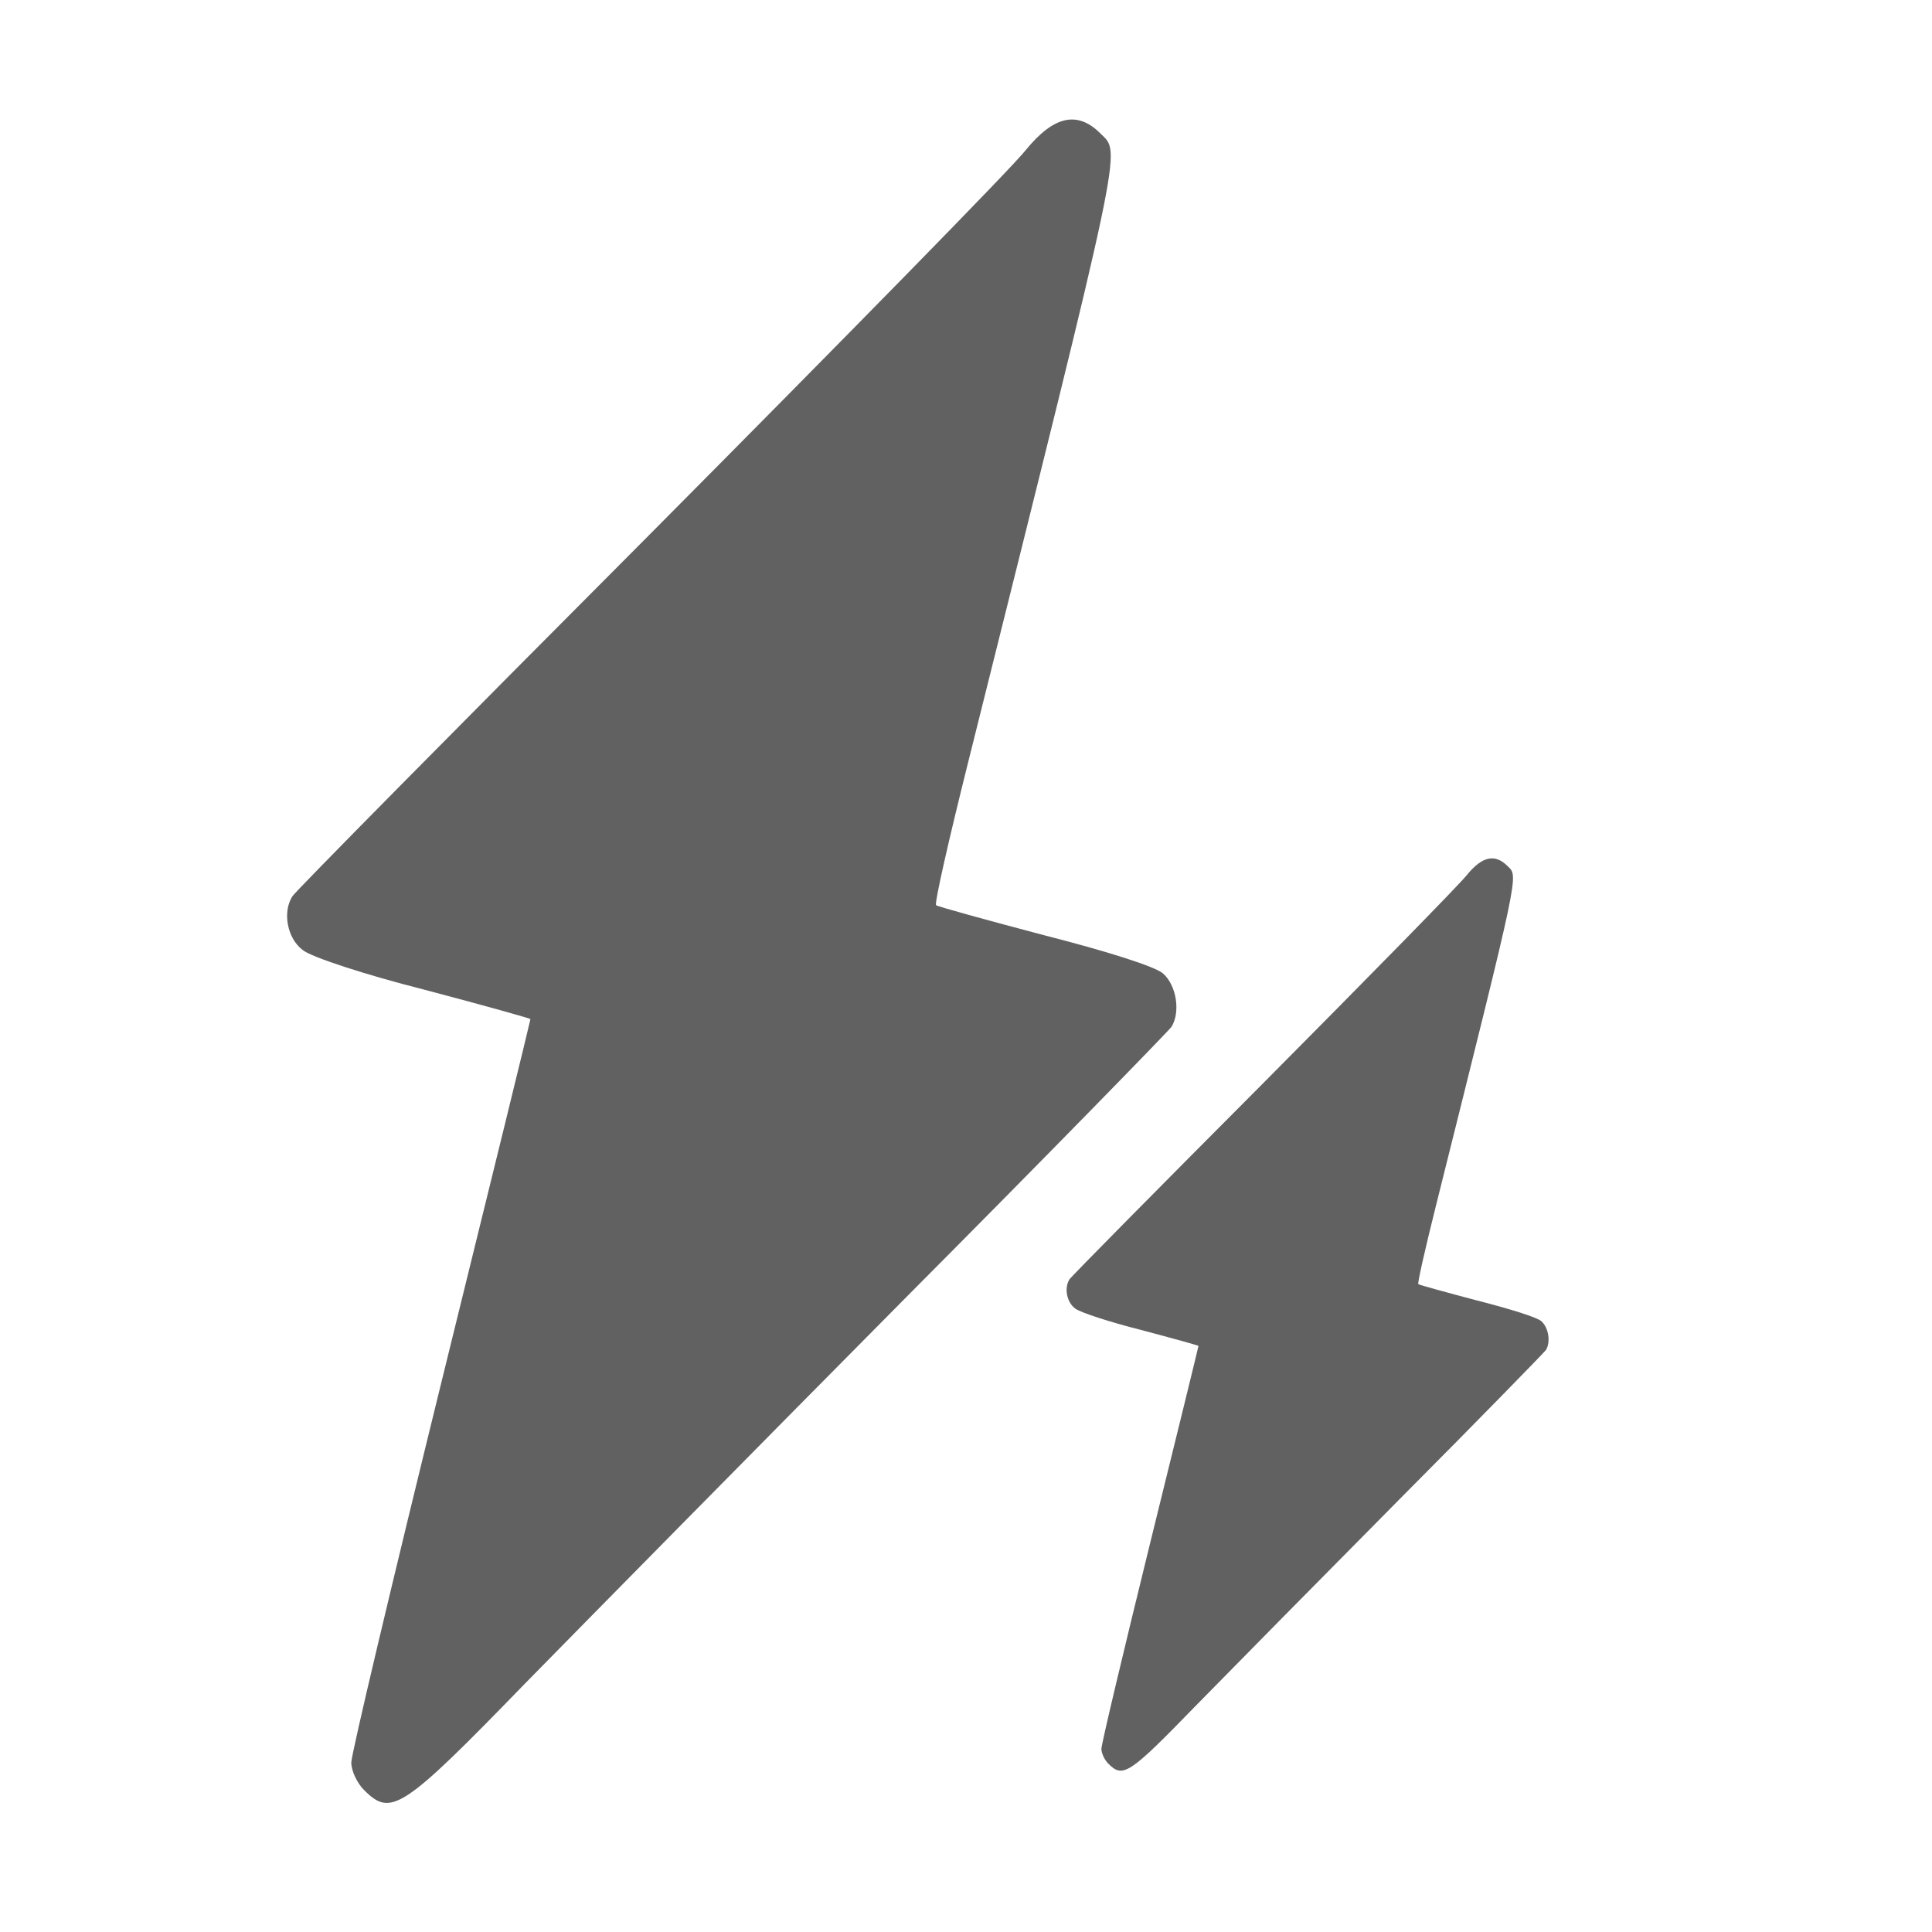
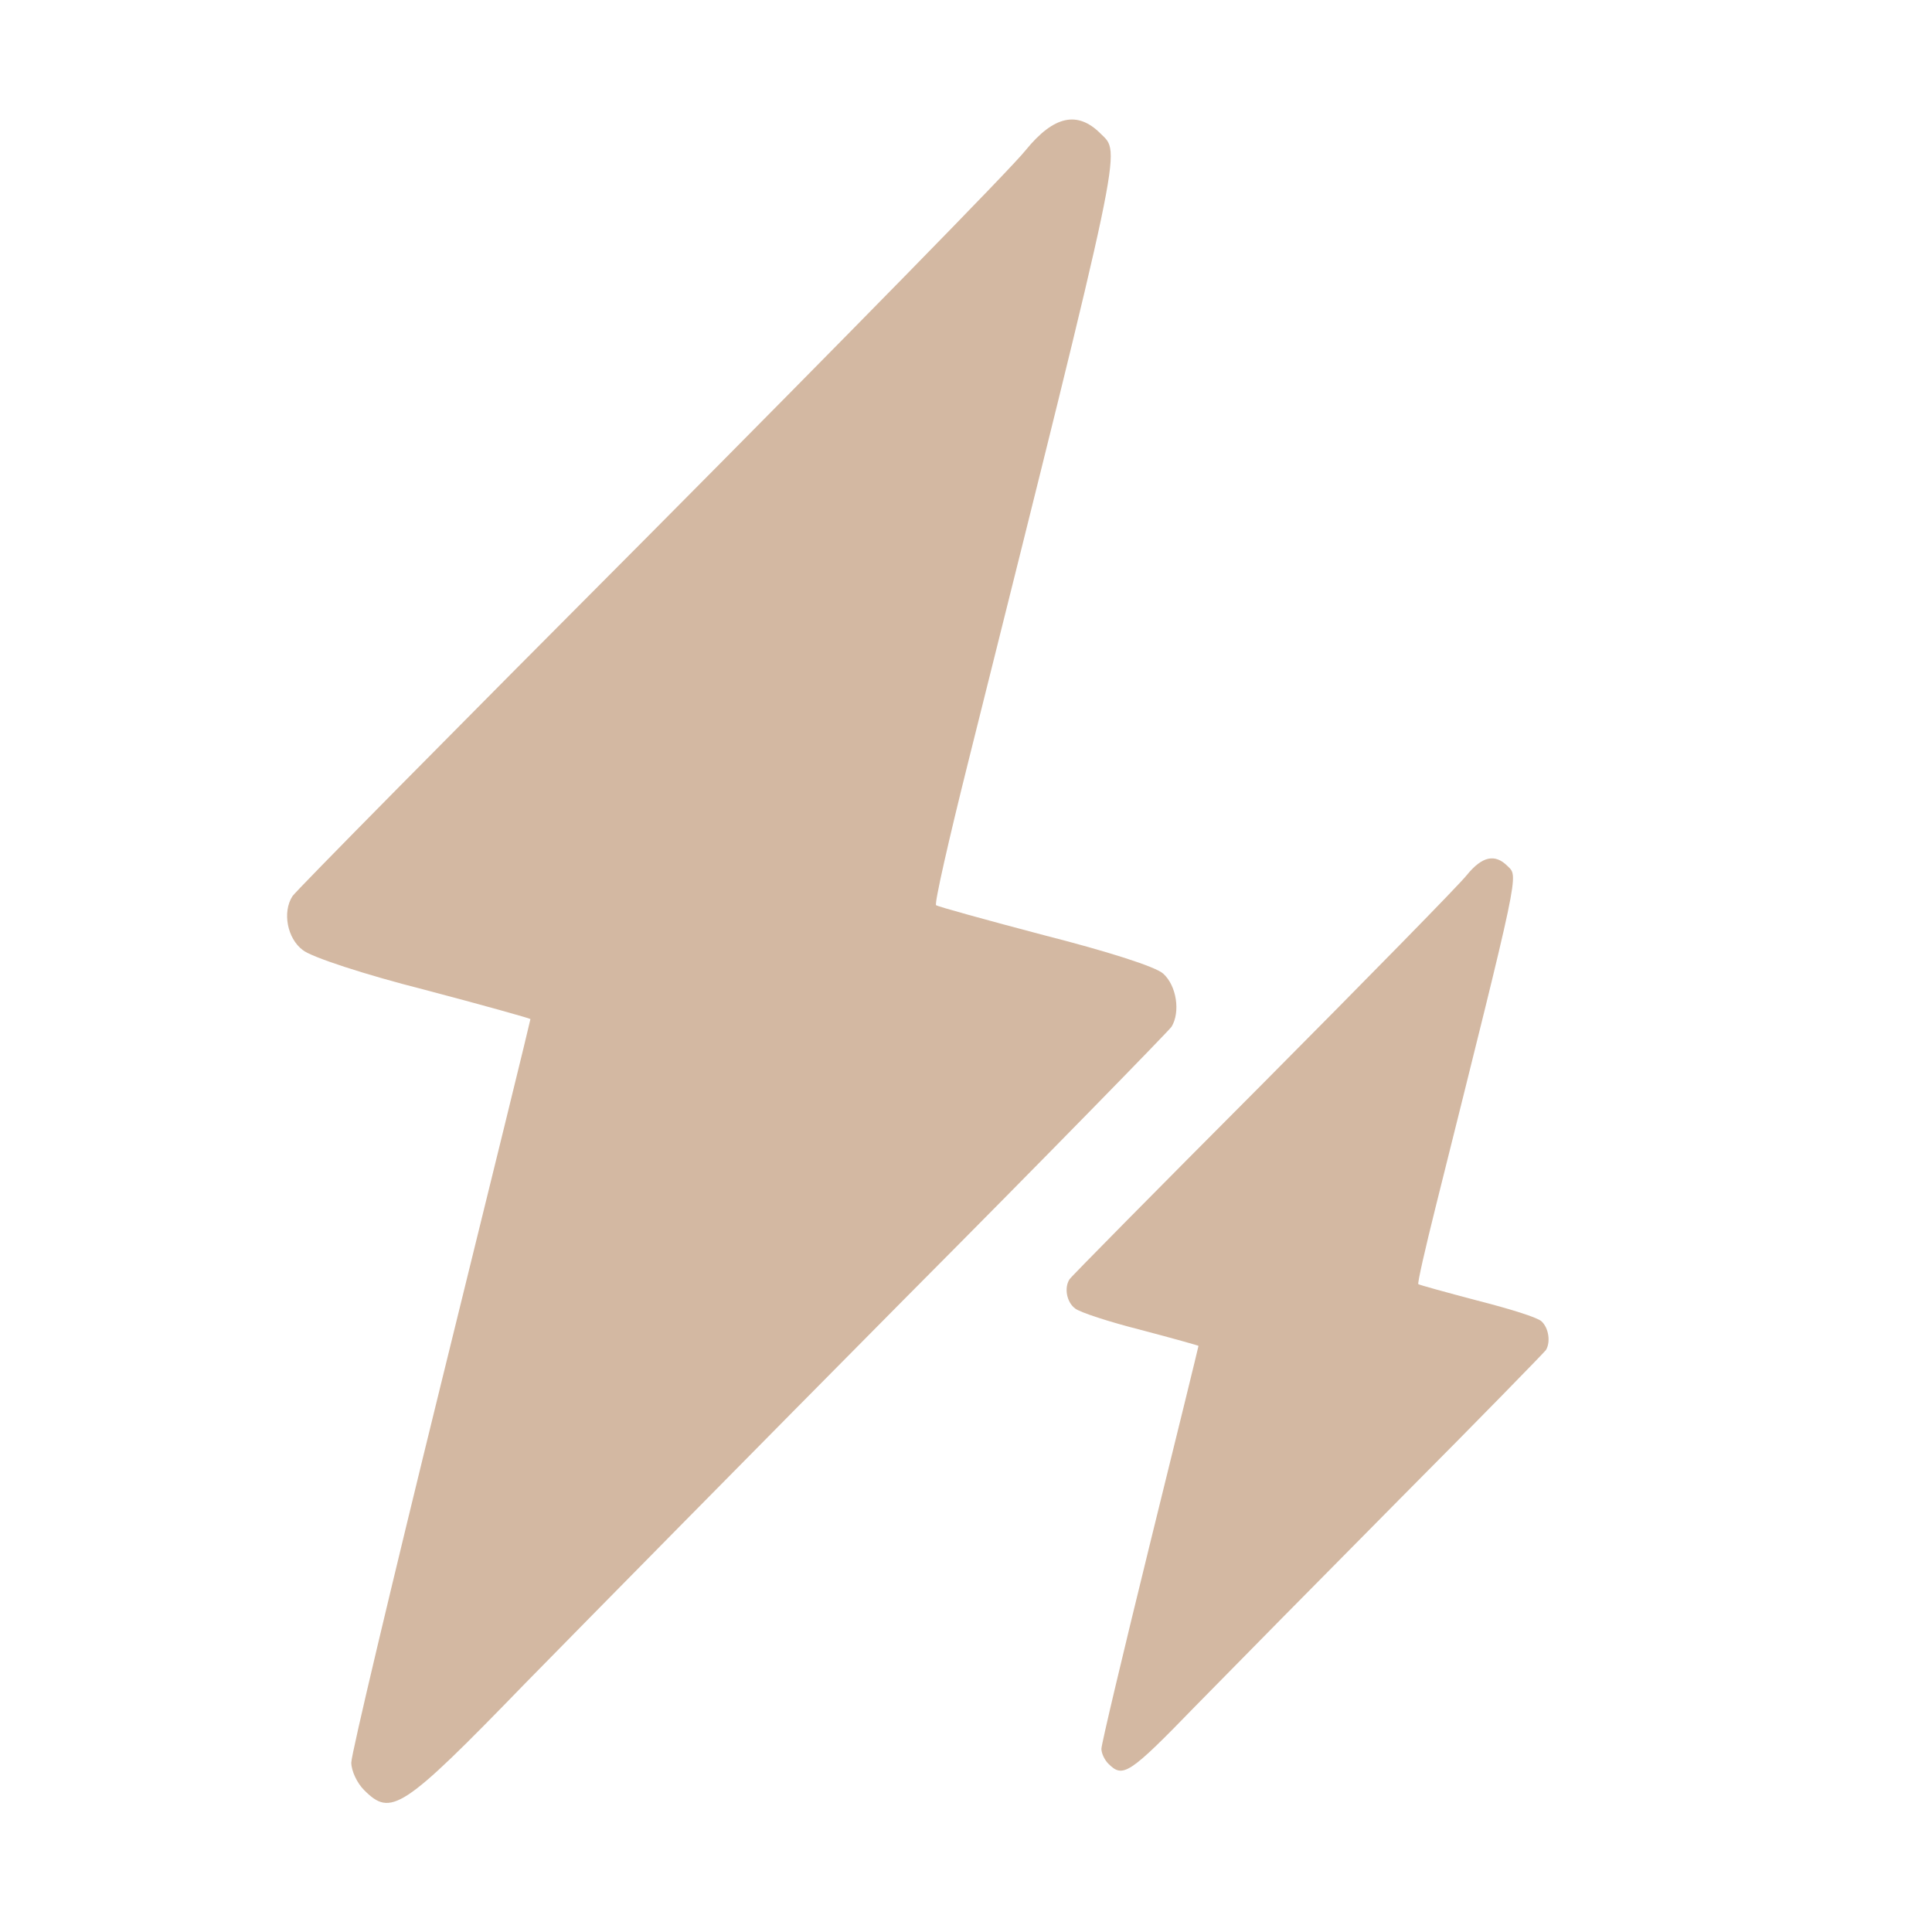
<svg xmlns="http://www.w3.org/2000/svg" version="1.0" width="500" height="500" preserveAspectRatio="xMidYMid meet">
  <rect id="backgroundrect" width="100%" height="100%" x="0" y="0" fill="none" stroke="none" style="" class="" />
  <g class="currentLayer" style="">
-     <g transform="translate(0,505) scale(0.1,-0.1) " fill="#616161" stroke="none" id="svg_1" class="" fill-opacity="1">
-       <path d="M2654.425,4661.306 c-34.773,-44.708 -473.579,-491.793 -973.652,-995.178 c-501.729,-503.384 -917.352,-923.975 -923.975,-935.567 c-26.494,-41.397 -13.247,-109.287 26.494,-139.093 c21.526,-18.215 163.931,-64.579 314.615,-102.664 c150.684,-39.741 274.874,-74.514 274.874,-76.17 c0,-3.312 -104.32,-428.87 -231.822,-945.502 c-127.502,-518.287 -231.822,-957.093 -231.822,-978.619 c0,-21.526 14.903,-52.988 33.117,-71.202 c69.547,-69.547 97.696,-52.988 417.279,276.53 c167.243,170.555 607.704,617.64 980.275,993.522 c374.227,375.883 683.874,693.81 692.154,705.401 c23.182,38.085 13.247,105.976 -21.526,137.437 c-19.87,18.215 -145.717,57.955 -307.992,99.352 c-150.684,39.741 -276.53,74.514 -279.842,77.826 c-4.968,3.312 33.117,170.555 82.794,369.259 c407.344,1631.032 395.753,1574.732 342.765,1627.72 c-59.611,59.611 -120.879,46.364 -193.737,-43.053 z" id="svg_2" fill="#616161" />
+     <g transform="translate(0,505) scale(0.1,-0.1) " fill="#d3b8a2" stroke="none" id="svg_1" class="selected" fill-opacity="1">
+       <path d="M2654.425,4661.306 c-34.773,-44.708 -473.579,-491.793 -973.652,-995.178 c-501.729,-503.384 -917.352,-923.975 -923.975,-935.567 c-26.494,-41.397 -13.247,-109.287 26.494,-139.093 c21.526,-18.215 163.931,-64.579 314.615,-102.664 c150.684,-39.741 274.874,-74.514 274.874,-76.17 c0,-3.312 -104.32,-428.87 -231.822,-945.502 c-127.502,-518.287 -231.822,-957.093 -231.822,-978.619 c0,-21.526 14.903,-52.988 33.117,-71.202 c69.547,-69.547 97.696,-52.988 417.279,276.53 c167.243,170.555 607.704,617.64 980.275,993.522 c374.227,375.883 683.874,693.81 692.154,705.401 c23.182,38.085 13.247,105.976 -21.526,137.437 c-19.87,18.215 -145.717,57.955 -307.992,99.352 c-150.684,39.741 -276.53,74.514 -279.842,77.826 c-4.968,3.312 33.117,170.555 82.794,369.259 c407.344,1631.032 395.753,1574.732 342.765,1627.72 c-59.611,59.611 -120.879,46.364 -193.737,-43.053 z" id="svg_2" fill="#d3b8a2" />
    </g>
-     <g transform="translate(0,505) scale(0.1,-0.1) " fill="#616161" stroke="none" class="" fill-opacity="1" id="svg_3">
-       <path d="M3796.262,2785.521 c-18.845,-24.229 -256.648,-266.519 -527.654,-539.32 c-271.903,-272.801 -497.144,-500.733 -500.733,-507.015 c-14.358,-22.434 -7.179,-59.226 14.358,-75.379 c11.666,-9.871 88.84,-34.997 170.5,-55.637 c81.661,-21.537 148.964,-40.382 148.964,-41.279 c0,-1.795 -56.534,-232.419 -125.632,-512.399 c-69.098,-280.877 -125.632,-518.68 -125.632,-530.346 c0,-11.666 8.076,-28.716 17.947,-38.587 c37.69,-37.69 52.945,-28.716 226.138,149.861 c90.634,92.429 329.335,334.719 531.244,538.423 c202.806,203.703 370.614,375.998 375.101,382.28 c12.563,20.64 7.179,57.432 -11.666,74.482 c-10.768,9.871 -78.969,31.408 -166.911,53.842 c-81.661,21.537 -149.861,40.382 -151.656,42.176 c-2.692,1.795 17.947,92.429 44.869,200.114 c220.753,883.91 214.472,853.4 185.756,882.116 c-32.305,32.305 -65.508,25.126 -104.992,-23.332 z" id="svg_5" fill="#616161" />
+     <g transform="translate(0,505) scale(0.1,-0.1) " fill="#d3b8a2" stroke="none" class="selected" fill-opacity="1" id="svg_3">
+       <path d="M3796.262,2785.521 c-18.845,-24.229 -256.648,-266.519 -527.654,-539.32 c-271.903,-272.801 -497.144,-500.733 -500.733,-507.015 c-14.358,-22.434 -7.179,-59.226 14.358,-75.379 c11.666,-9.871 88.84,-34.997 170.5,-55.637 c81.661,-21.537 148.964,-40.382 148.964,-41.279 c0,-1.795 -56.534,-232.419 -125.632,-512.399 c-69.098,-280.877 -125.632,-518.68 -125.632,-530.346 c0,-11.666 8.076,-28.716 17.947,-38.587 c37.69,-37.69 52.945,-28.716 226.138,149.861 c90.634,92.429 329.335,334.719 531.244,538.423 c202.806,203.703 370.614,375.998 375.101,382.28 c12.563,20.64 7.179,57.432 -11.666,74.482 c-10.768,9.871 -78.969,31.408 -166.911,53.842 c-81.661,21.537 -149.861,40.382 -151.656,42.176 c-2.692,1.795 17.947,92.429 44.869,200.114 c220.753,883.91 214.472,853.4 185.756,882.116 c-32.305,32.305 -65.508,25.126 -104.992,-23.332 z" id="svg_5" fill="#d3b8a2" />
    </g>
  </g>
</svg>
